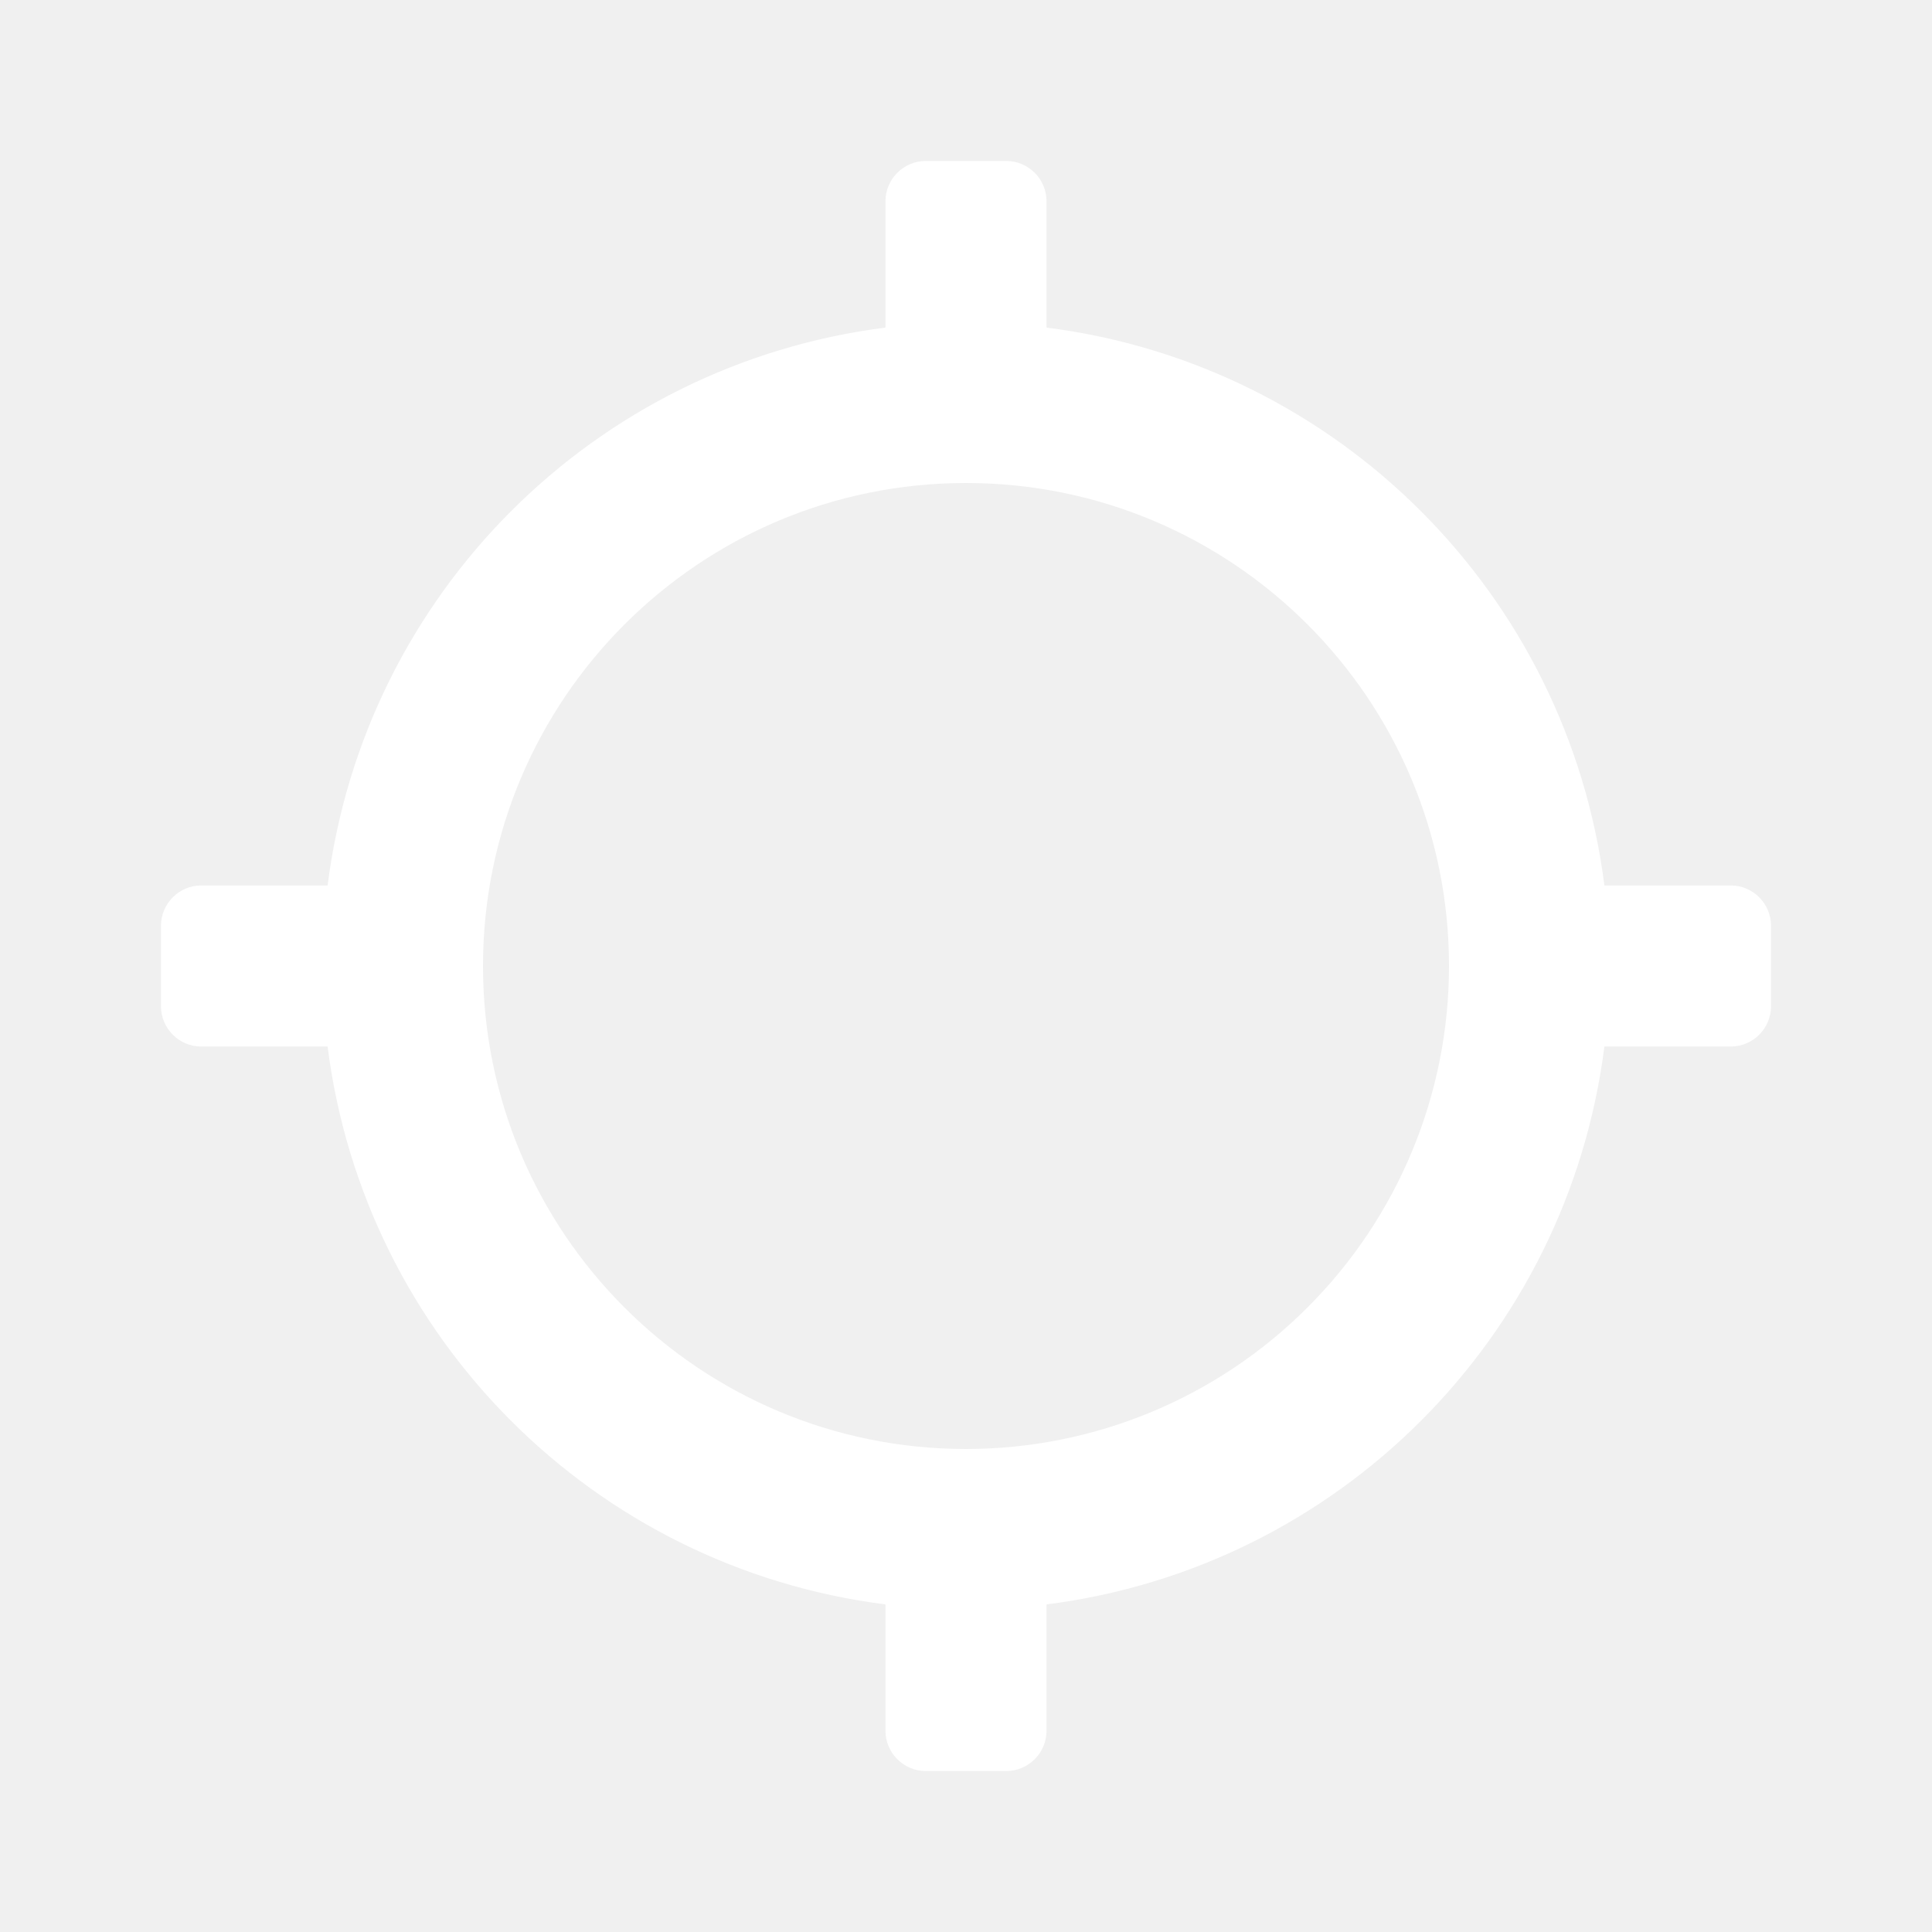
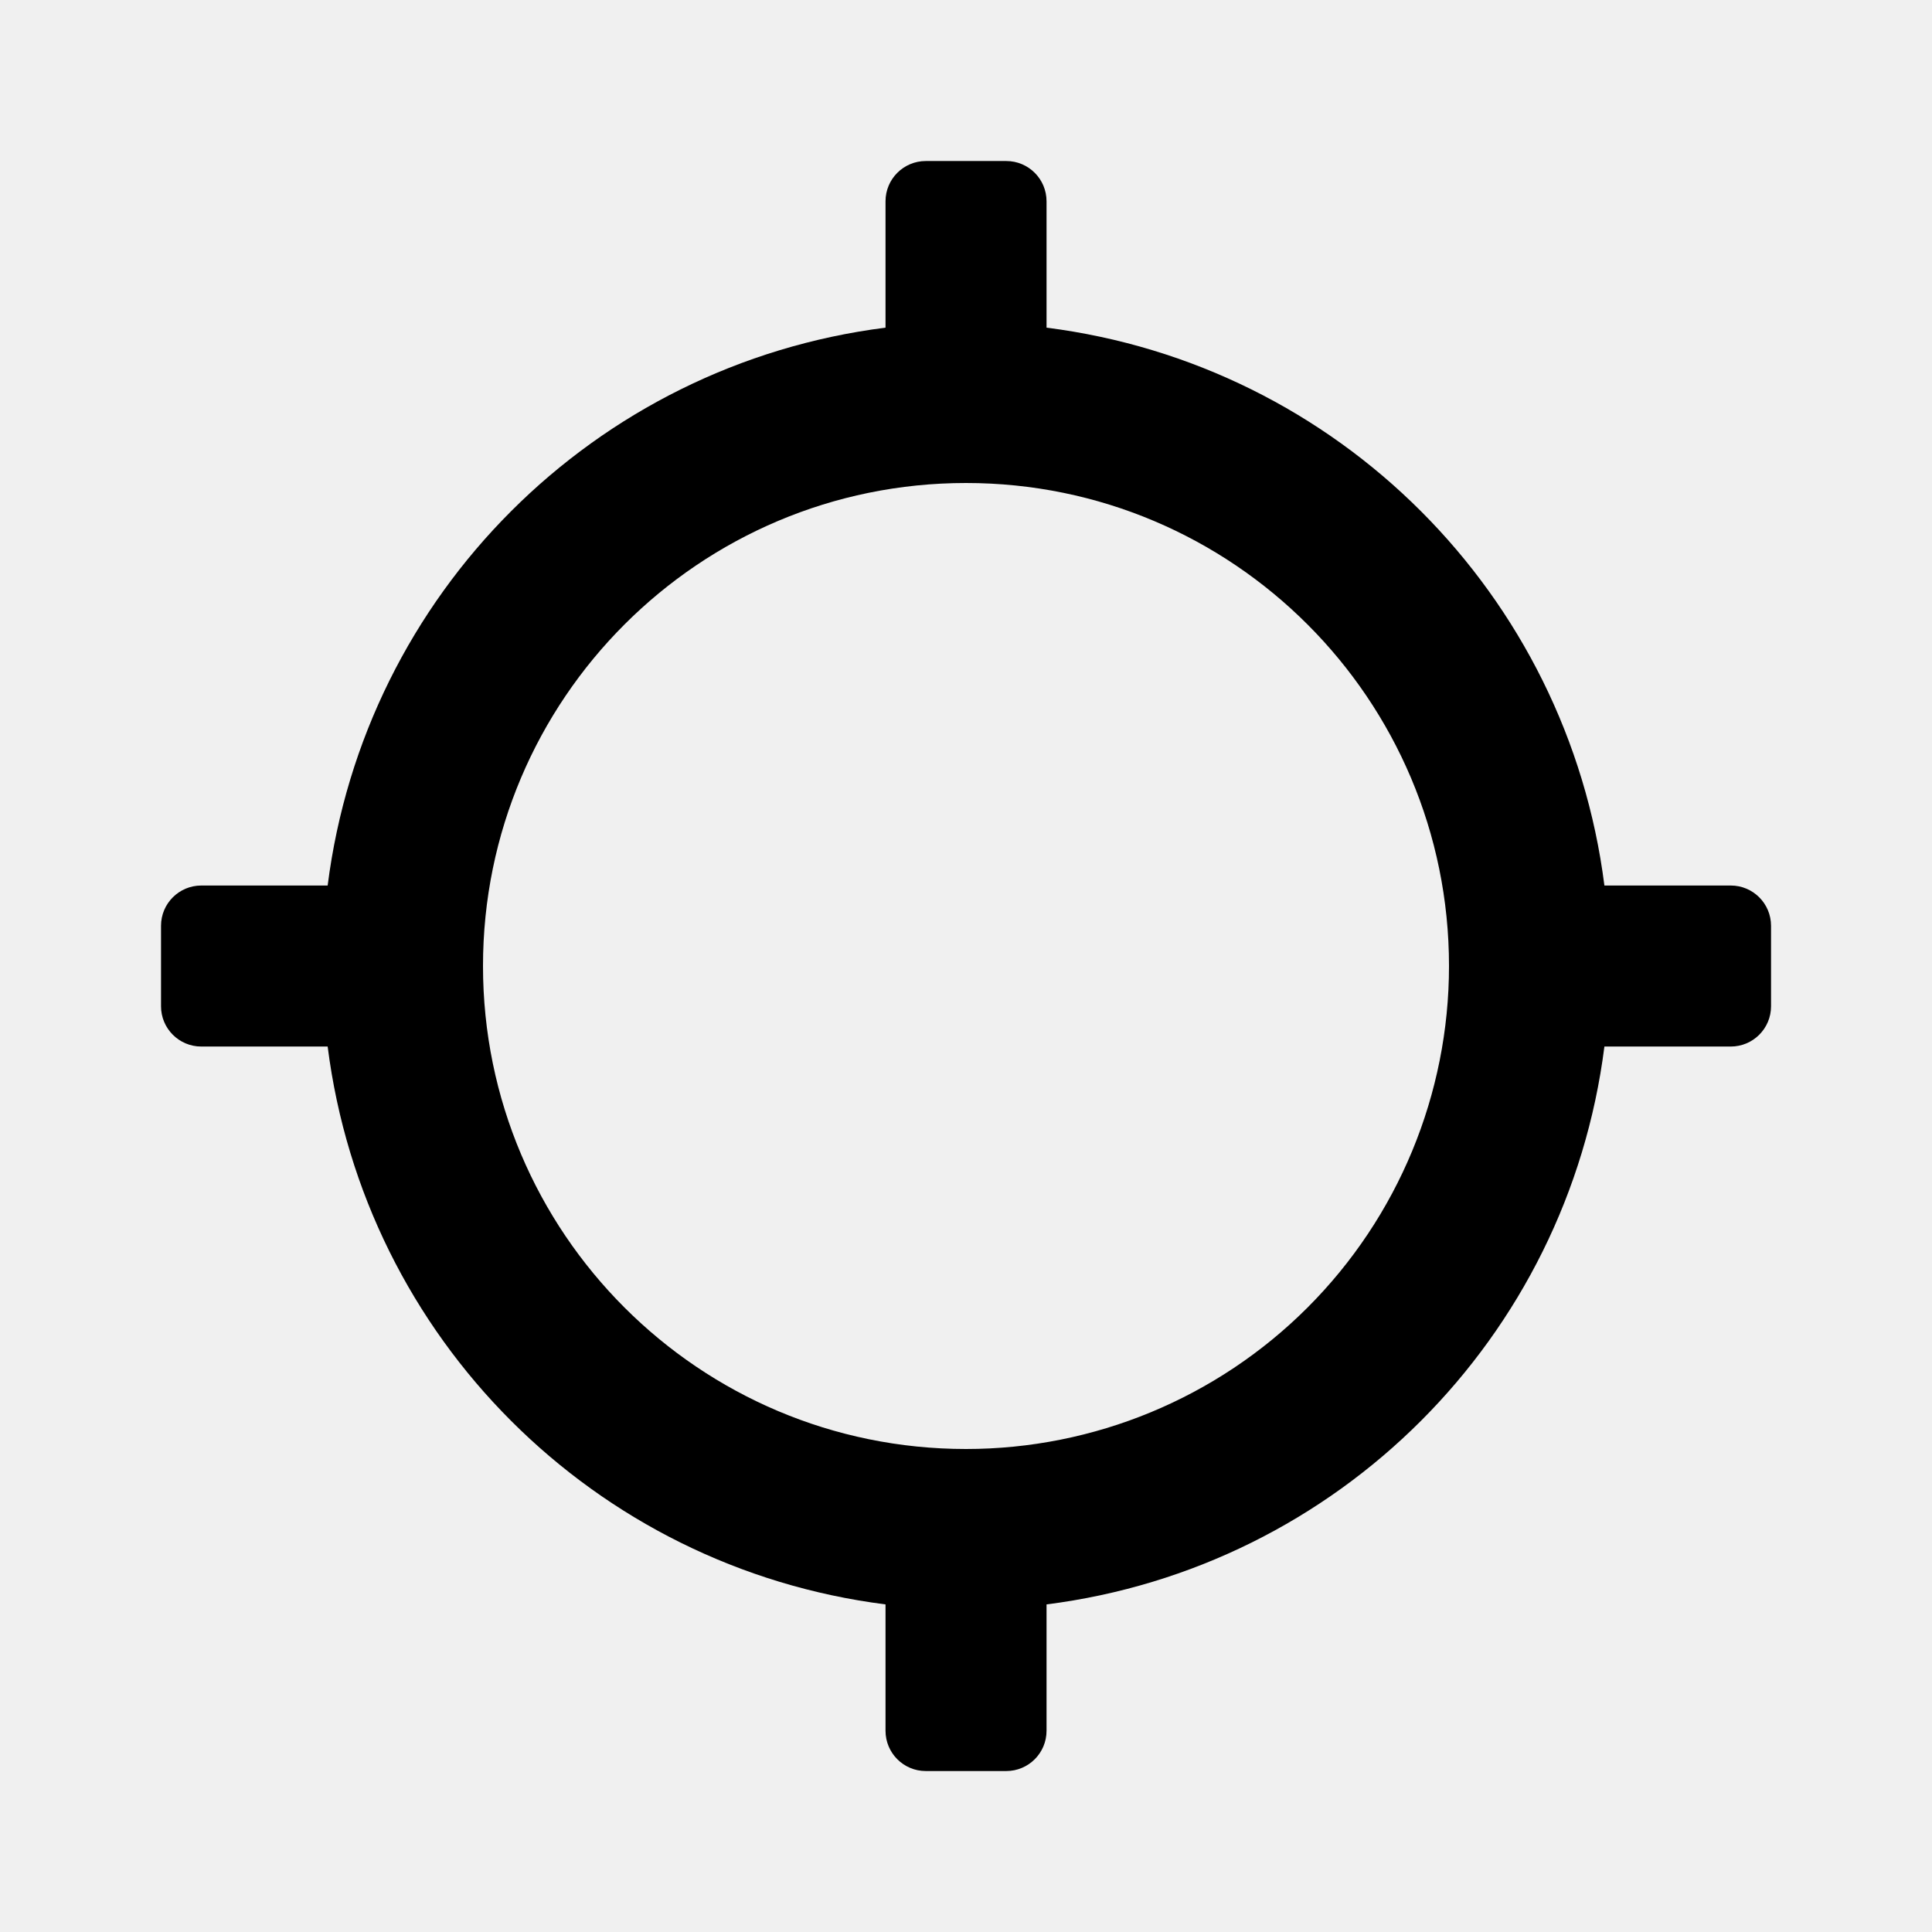
- <svg xmlns="http://www.w3.org/2000/svg" width="16px" height="16px" viewBox="0 0 16 16" version="1.1">
-   <g id="完整" stroke="none" stroke-width="1" fill="none" fill-rule="evenodd">
-     <g id="大模型/武汉luojia-在线体验2备份" transform="translate(-1569, -801)" fill="#FFFFFF">
-       <g id="编组-7" transform="translate(1561, 793)">
-         <g id="icon/24/关闭备份-5" transform="translate(8, 8)">
-           <path d="M14.333,7.333 L13.287,7.333 C12.981,4.92 11.08,3.019 8.667,2.713 L8.667,1.667 C8.667,1.483 8.517,1.333 8.333,1.333 L7.667,1.333 C7.483,1.333 7.333,1.483 7.333,1.667 L7.333,2.713 C4.92,3.019 3.019,4.92 2.713,7.333 L1.667,7.333 C1.483,7.333 1.333,7.483 1.333,7.667 L1.333,8.333 C1.333,8.517 1.483,8.667 1.667,8.667 L2.713,8.667 C3.019,11.08 4.92,12.981 7.333,13.287 L7.333,14.333 C7.333,14.517 7.483,14.667 7.667,14.667 L8.333,14.667 C8.517,14.667 8.667,14.517 8.667,14.333 L8.667,13.287 C11.08,12.981 12.981,11.08 13.287,8.667 L14.333,8.667 C14.517,8.667 14.667,8.517 14.667,8.333 L14.667,7.667 C14.667,7.483 14.517,7.333 14.333,7.333 Z M8,12 C5.791,12 4,10.209 4,8 C4,5.791 5.791,4 8,4 C10.209,4 12,5.791 12,8 C12,9.061 11.579,10.078 10.828,10.828 C10.078,11.579 9.061,12 8,12 Z" id="Icon-color" />
-         </g>
-       </g>
-     </g>
-   </g>
+ <svg xmlns="http://www.w3.org/2000/svg" version="1.1" width="32" height="32" viewBox="0 0 32 32">
+   <path fill="currentColor" d="M28.667 14.667h-2.093c-0.612-4.827-4.413-8.628-9.24-9.24v-2.093c0-0.368-0.298-0.667-0.667-0.667h-1.333c-0.368 0-0.667 0.298-0.667 0.667v2.093c-4.827 0.612-8.628 4.413-9.24 9.24h-2.093c-0.368 0-0.667 0.298-0.667 0.667v1.333c0 0.368 0.298 0.667 0.667 0.667h2.093c0.612 4.827 4.413 8.628 9.24 9.24v2.093c0 0.368 0.298 0.667 0.667 0.667h1.333c0.368 0 0.667-0.298 0.667-0.667v-2.093c4.827-0.612 8.628-4.413 9.24-9.24h2.093c0.368 0 0.667-0.298 0.667-0.667v-1.333c0-0.368-0.298-0.667-0.667-0.667zM16 24c-4.418 0-8-3.582-8-8s3.582-8 8-8c4.418 0 8 3.582 8 8 0 2.122-0.843 4.157-2.343 5.657s-3.535 2.343-5.657 2.343z" />
</svg>
